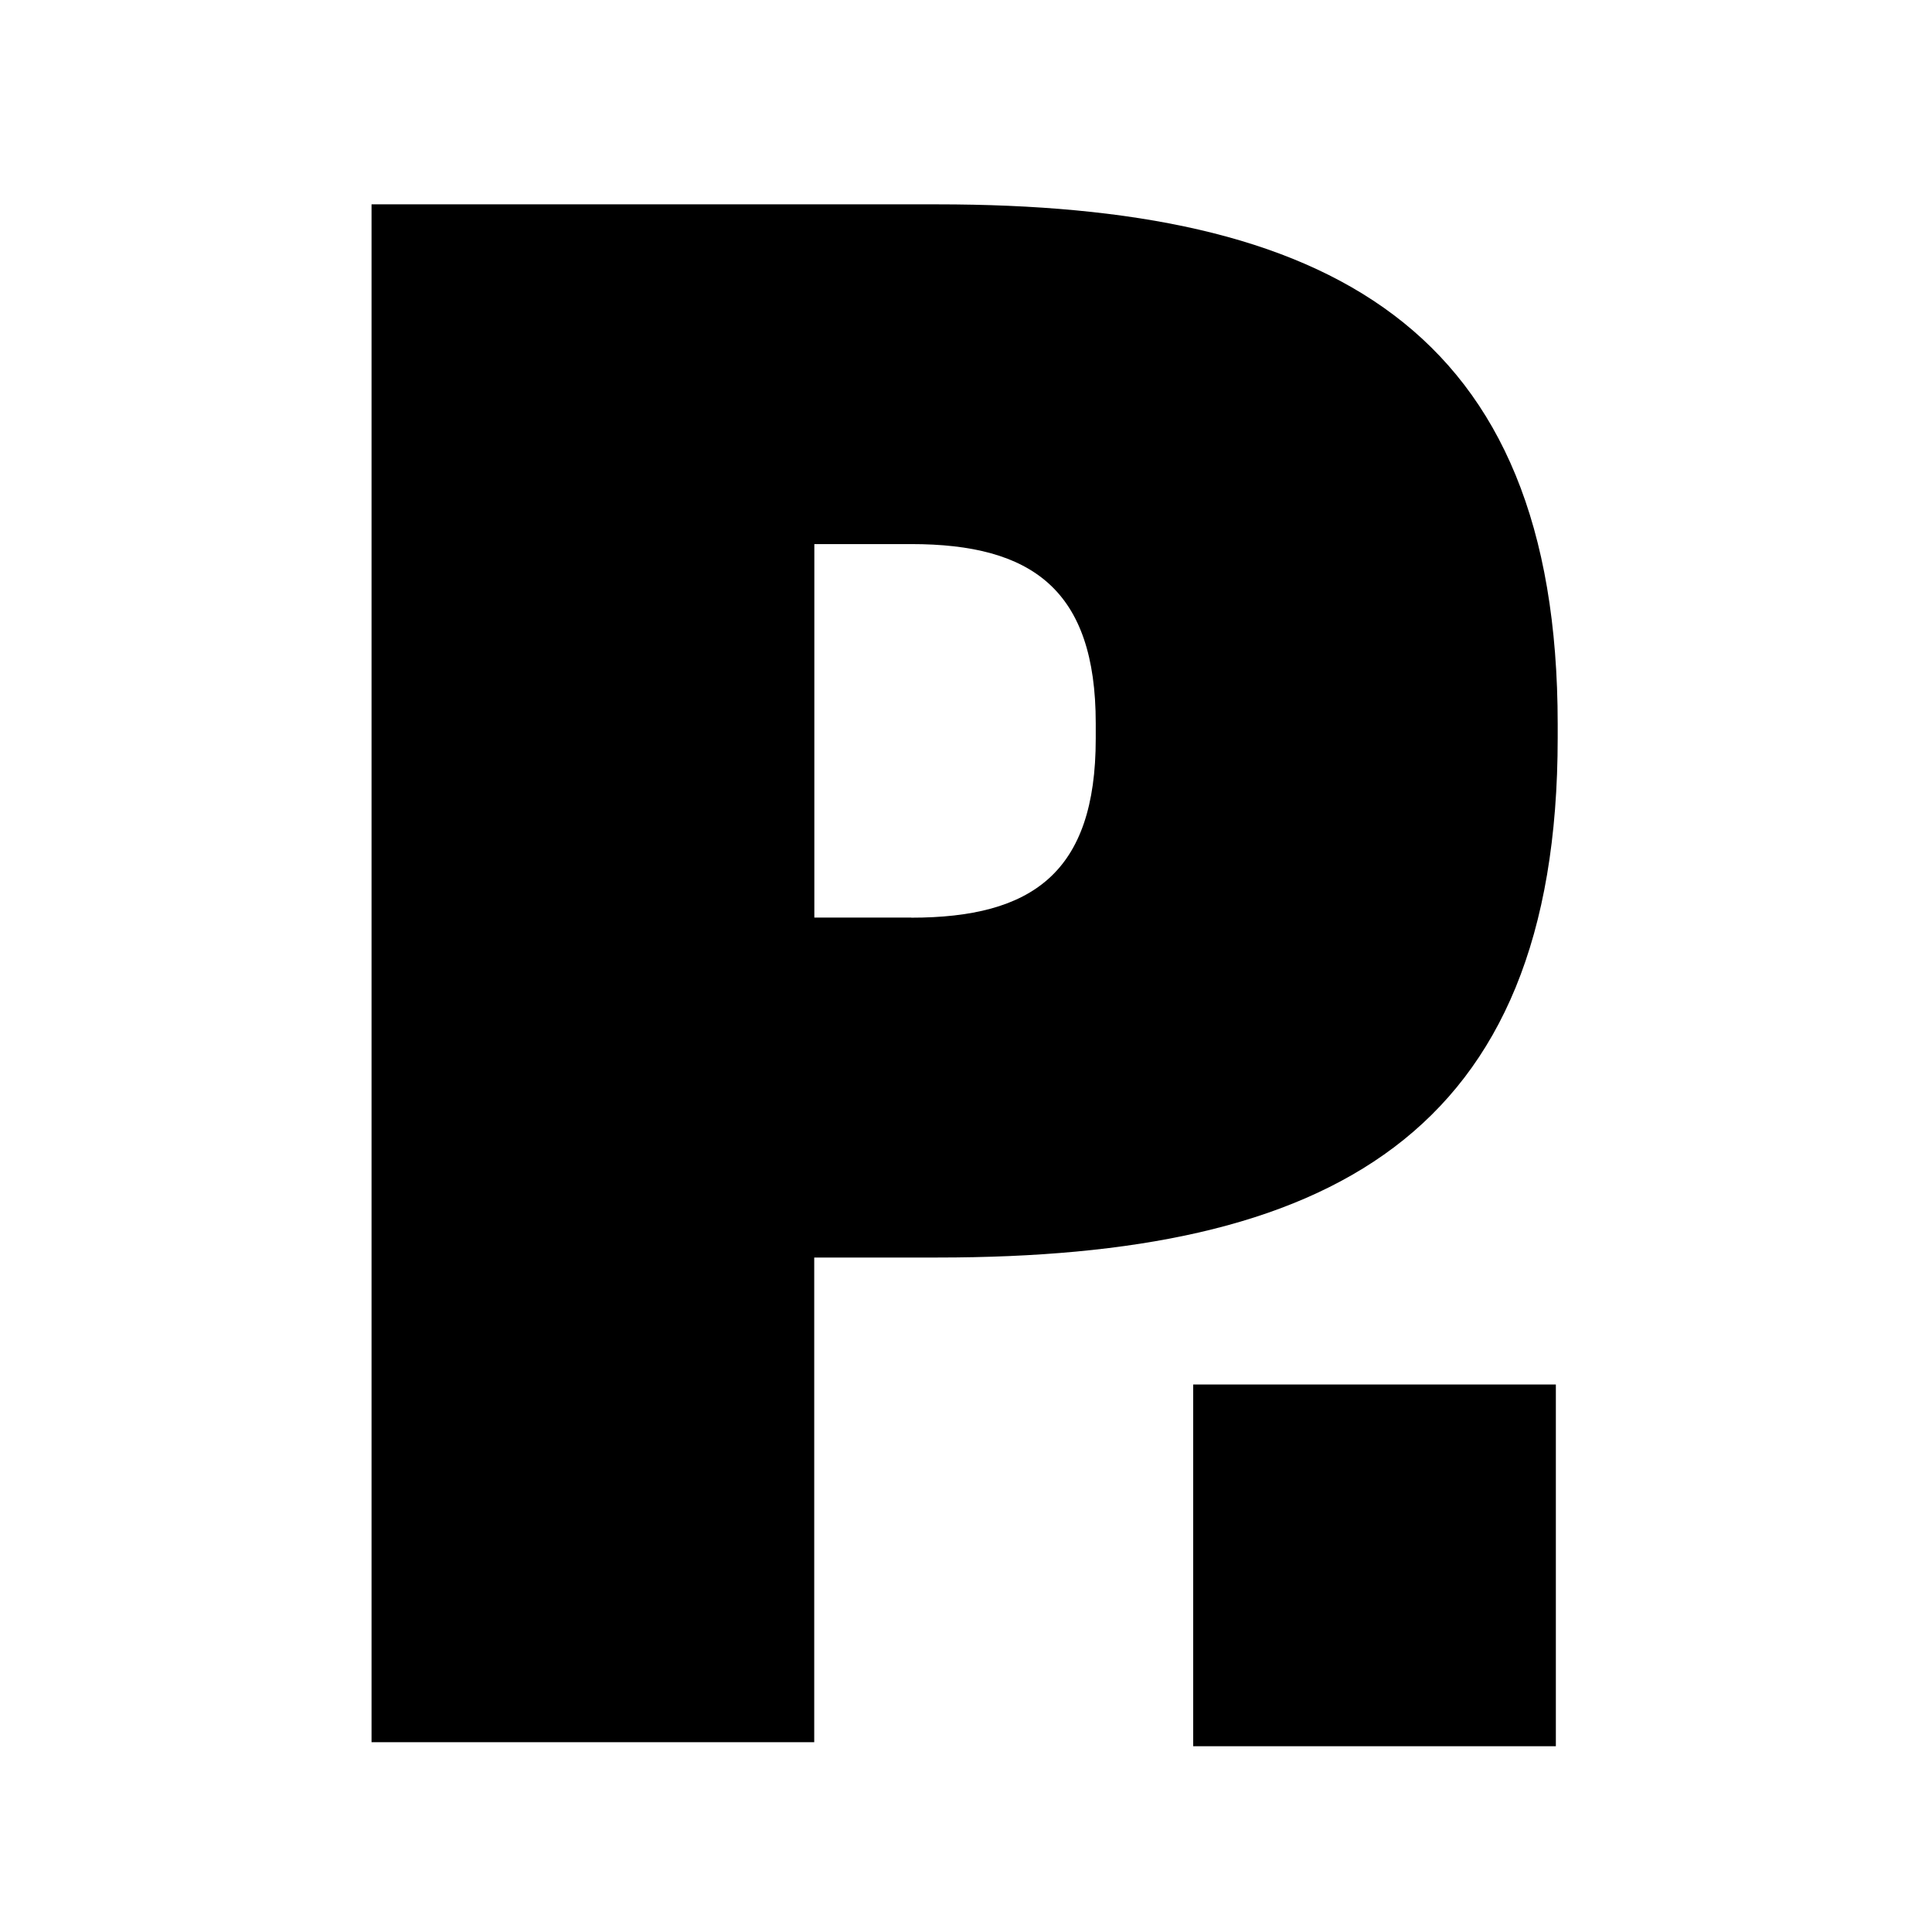
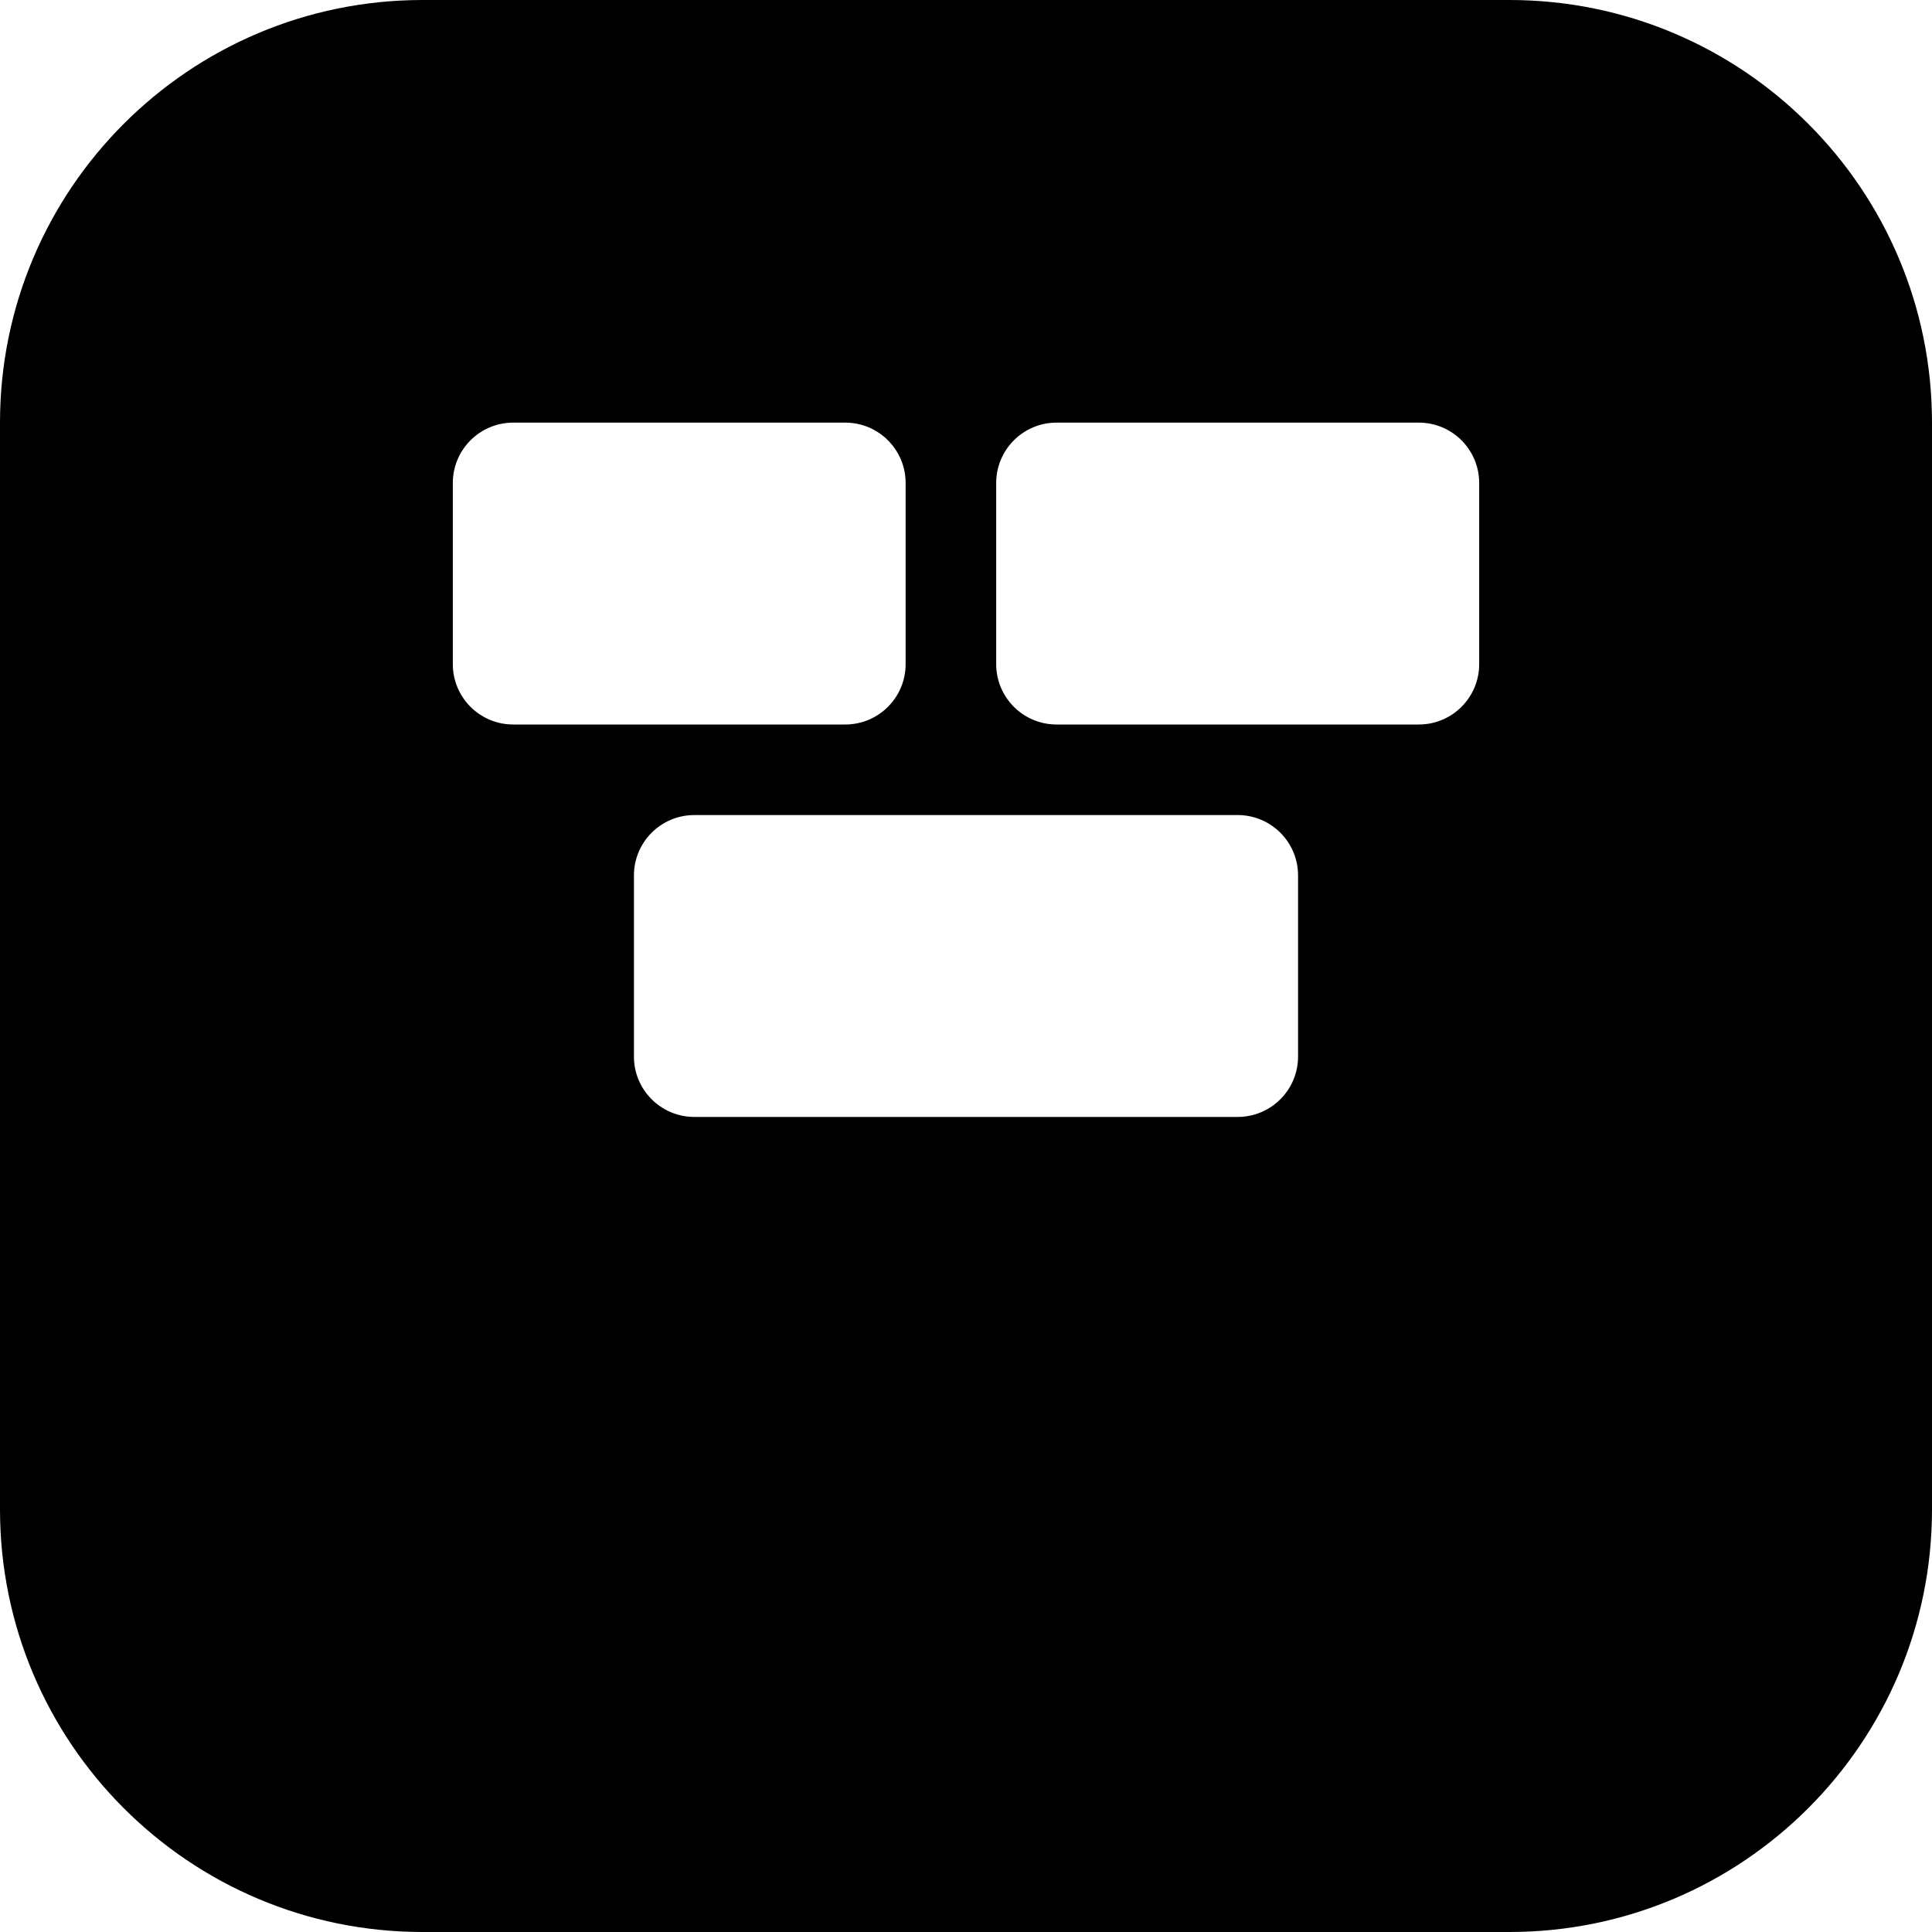
- <svg xmlns="http://www.w3.org/2000/svg" viewBox="0 0 104 104">
-   <g transform="translate(10, 0)">
-     <path d="M54.23 74.528H73.752V94H54.23V74.528Z" fill="#000000" />
-     <path d="M10 11H40.449C61.458 11 73.851 17.566 73.851 38.981V39.712C73.851 61.194 61.484 67.693 40.475 67.693H33.83V93.784H10V11ZM39.052 49.399C45.558 49.399 48.984 46.984 48.984 39.766V38.934C48.984 31.749 45.558 29.288 39.052 29.288H33.836V49.392H39.052V49.399Z" fill="#000000" />
-   </g>
+ <svg xmlns="http://www.w3.org/2000/svg" width="64" height="64" viewBox="0 0 64 64">
+   <path fill="#000" fill-rule="evenodd" d="M14 0h36a14 14 0 0 1 14 14v36a14 14 0 0 1-14 14H14A14 14 0 0 1 0 50V14A14 14 0 0 1 14 0Zm3 14a2 2 0 0 0-2 2v6a2 2 0 0 0 2 2h11a2 2 0 0 0 2-2v-6a2 2 0 0 0-2-2Zm18 0a2 2 0 0 0-2 2v6a2 2 0 0 0 2 2h12a2 2 0 0 0 2-2v-6a2 2 0 0 0-2-2ZM23 27a2 2 0 0 0-2 2v6a2 2 0 0 0 2 2h18a2 2 0 0 0 2-2v-6a2 2 0 0 0-2-2Z" />
</svg>
